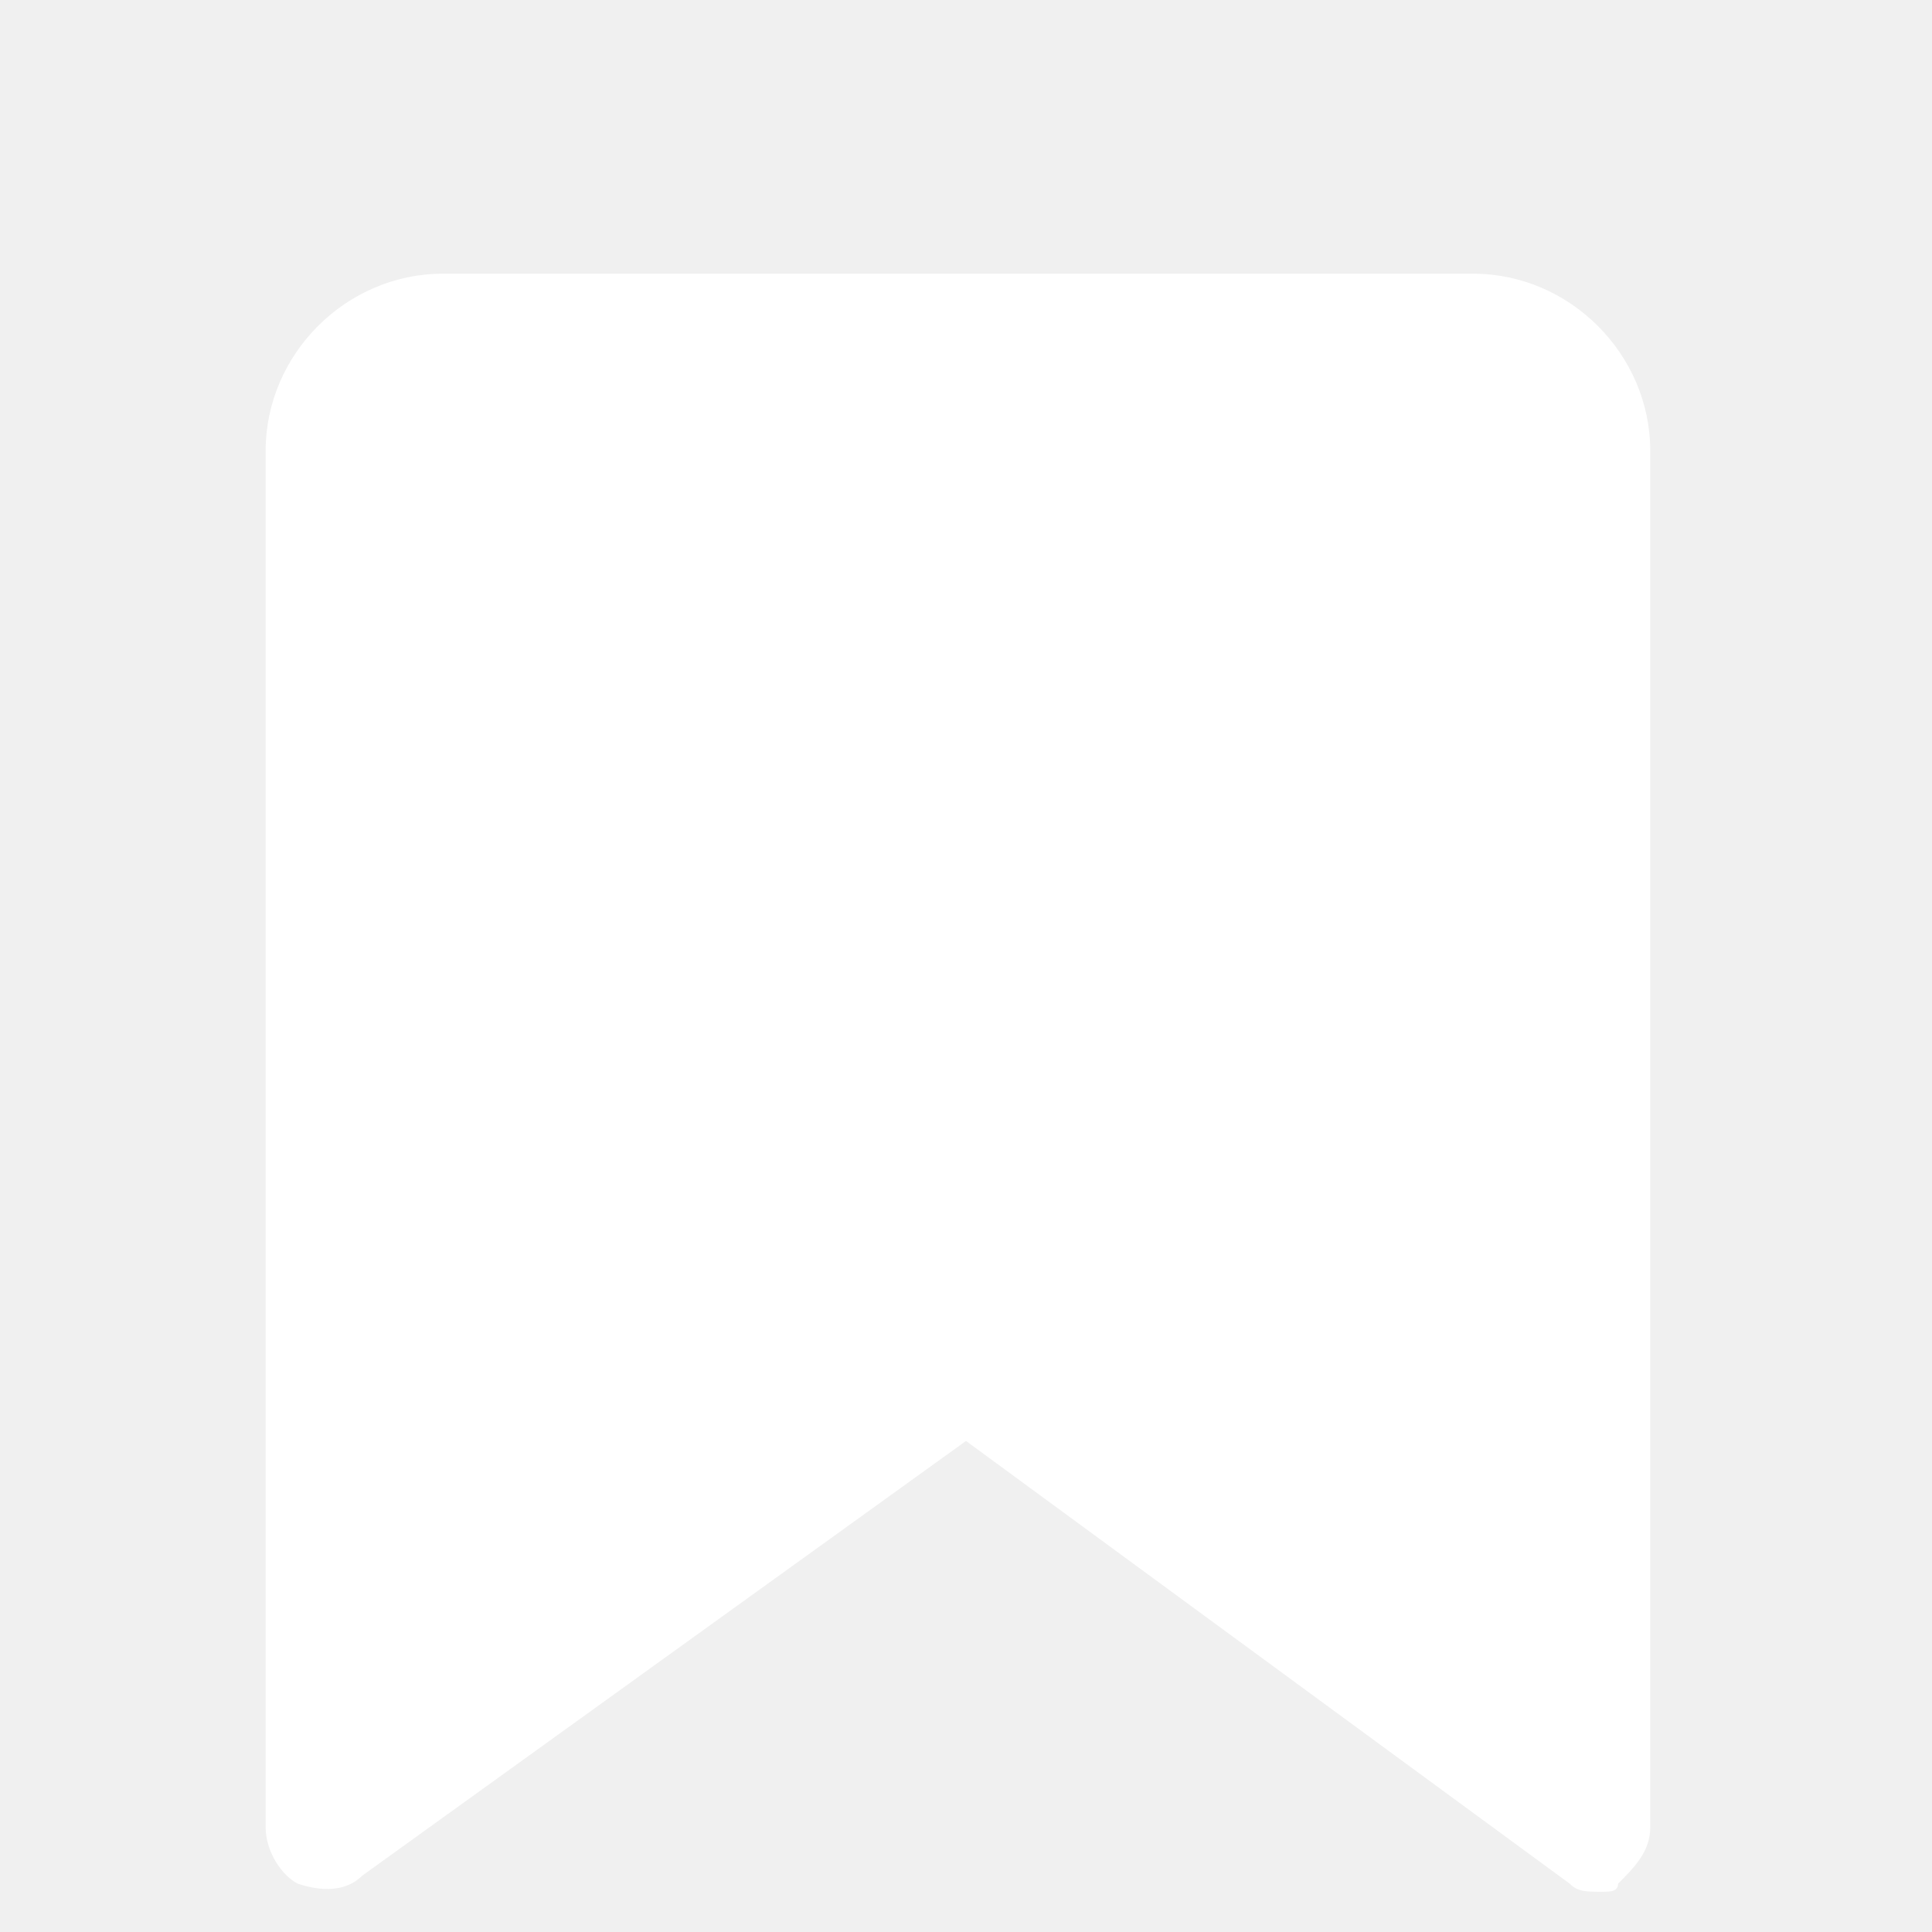
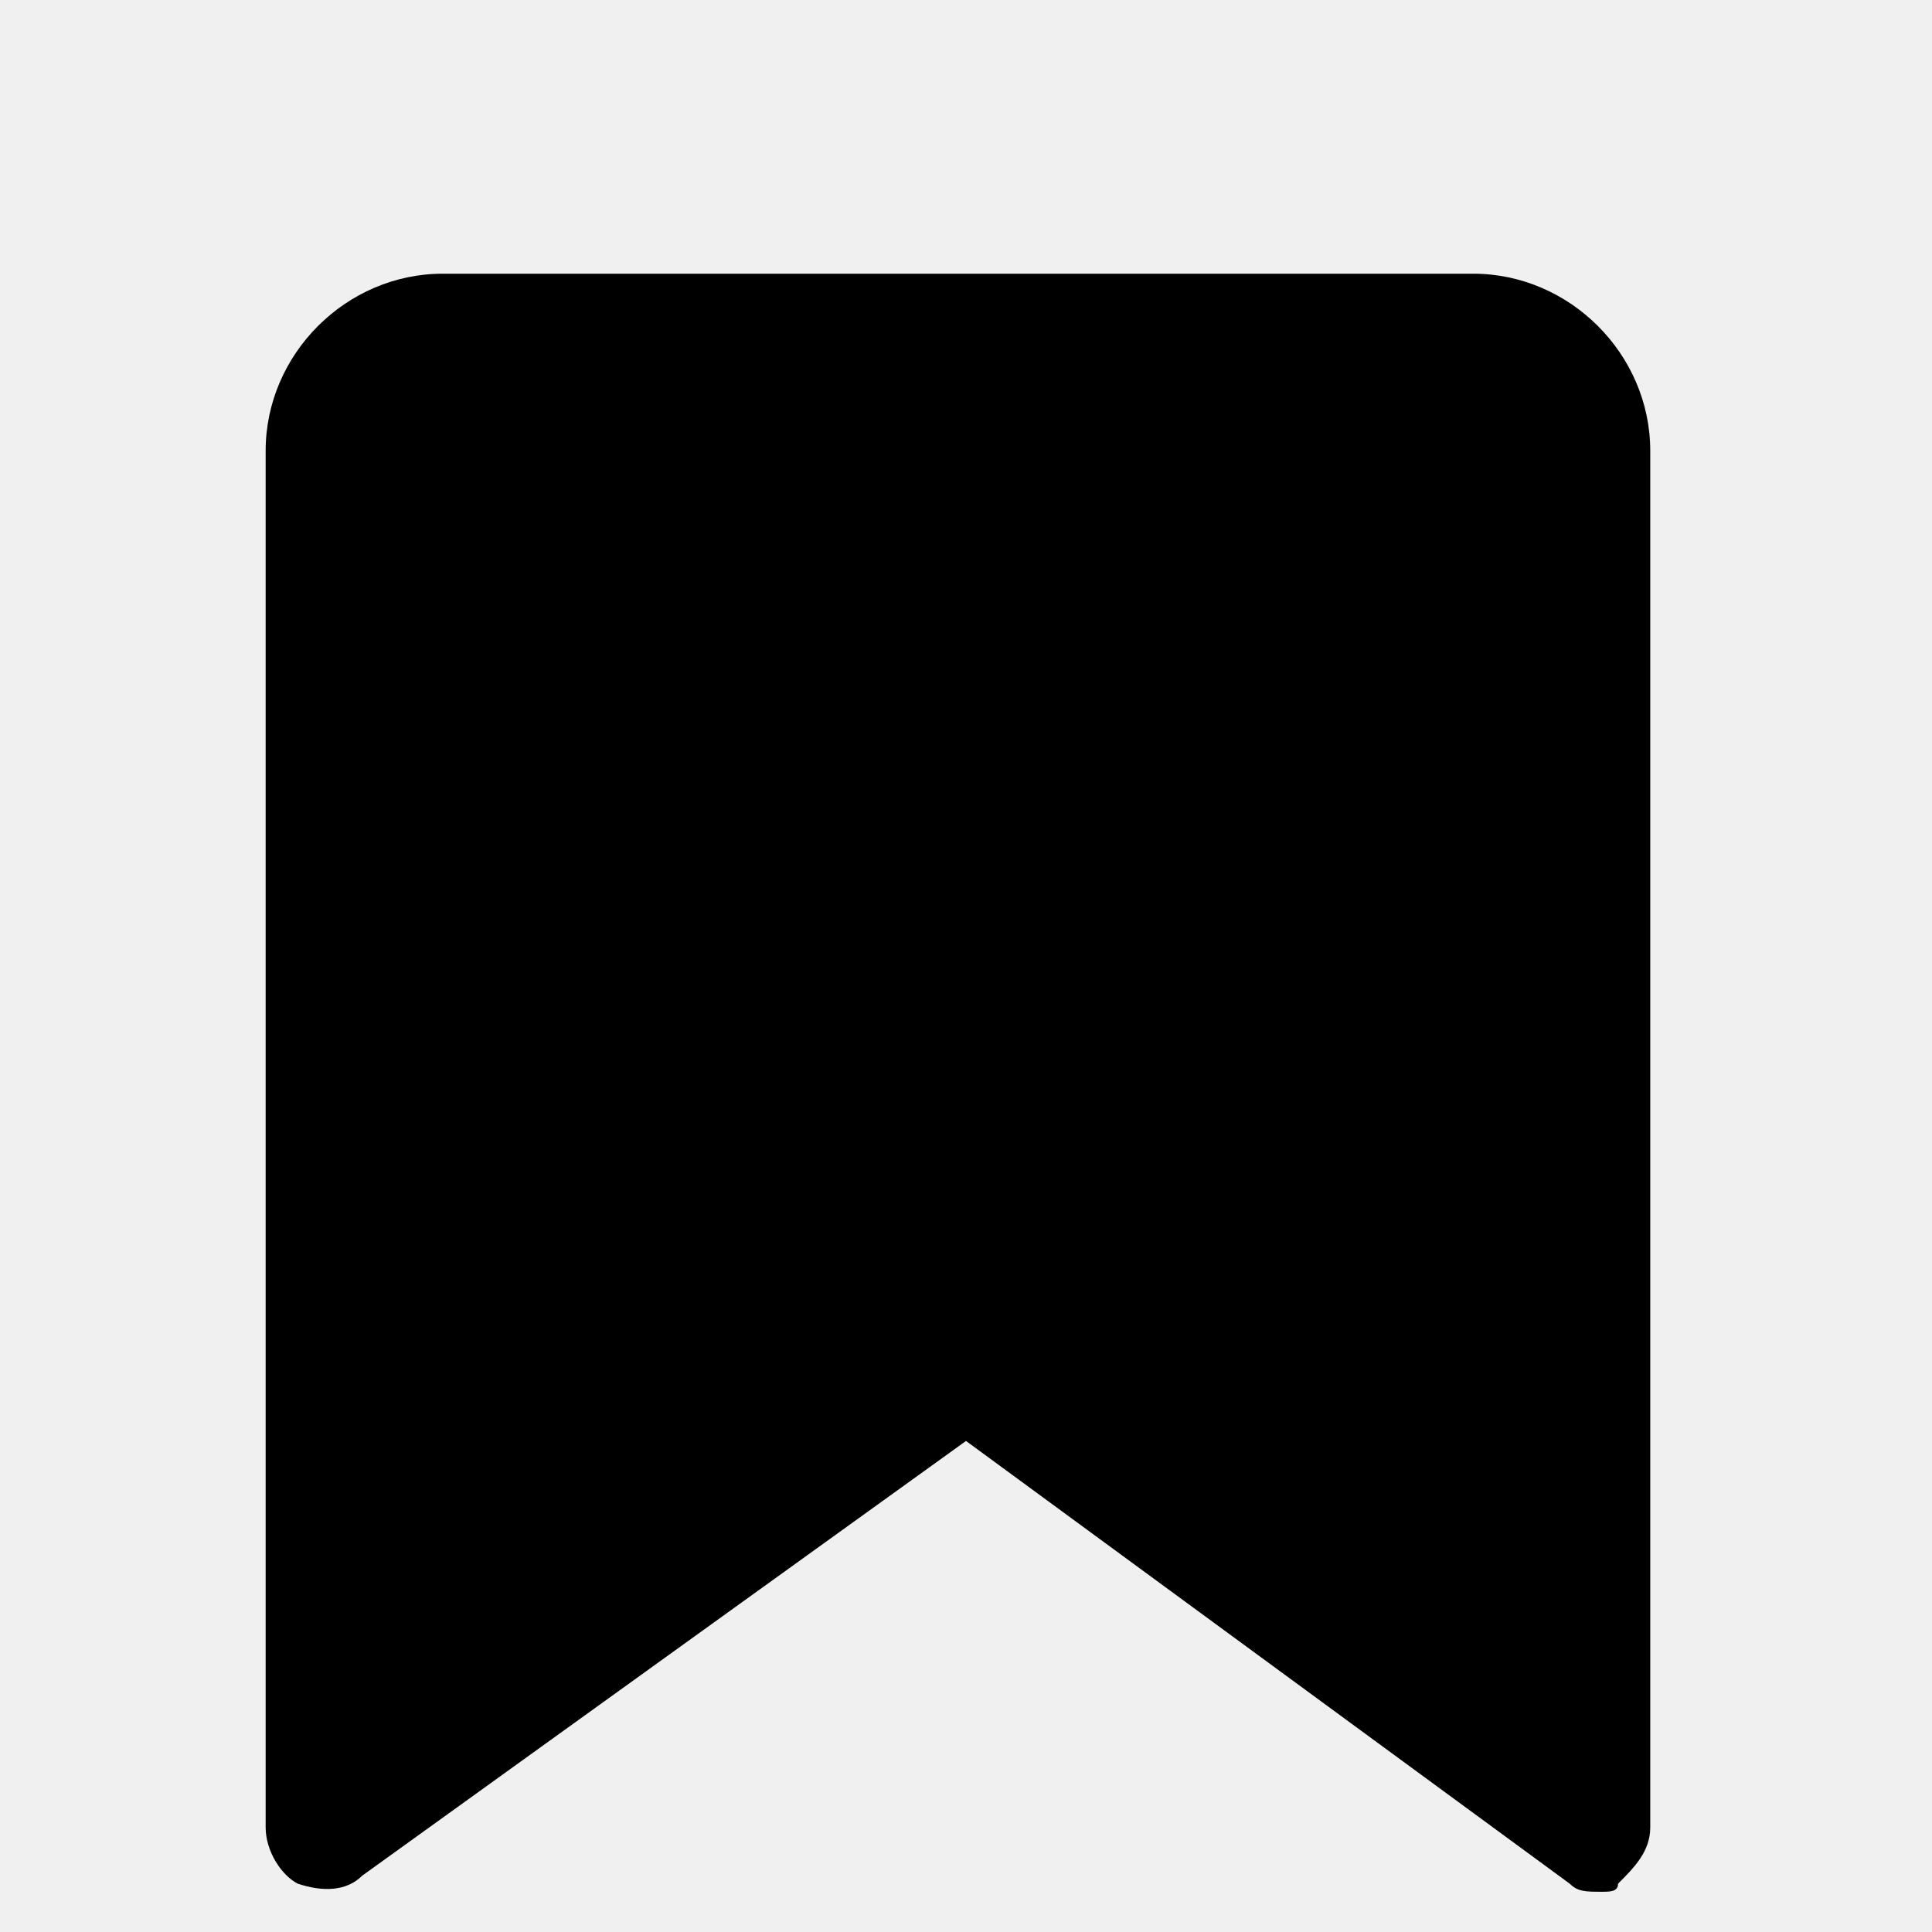
<svg xmlns="http://www.w3.org/2000/svg" width="24" height="24" viewBox="0 0 24 24" fill="none">
-   <path d="M19.9 23.5C19.7 23.5 19.6 23.5 19.5 23.4L12 17.9L4.5 23.3C4.3 23.5 4 23.5 3.7 23.4C3.5 23.3 3.3 23 3.3 22.7V5.6C3.3 4.4 4.3 3.4 5.5 3.4H18.3C19.5 3.4 20.5 4.4 20.5 5.6V22.7C20.5 23 20.3 23.2 20.1 23.4C20.1 23.5 20 23.5 19.9 23.5Z" fill="white" />
+   <path d="M19.9 23.5C19.7 23.5 19.6 23.5 19.5 23.4L12 17.9L4.5 23.3C4.3 23.5 4 23.5 3.7 23.4C3.5 23.3 3.3 23 3.3 22.7V5.6C3.3 4.4 4.3 3.4 5.5 3.4H18.3C19.5 3.4 20.5 4.4 20.5 5.6V22.7C20.5 23 20.3 23.2 20.1 23.4C20.1 23.5 20 23.5 19.9 23.5V23.5Z" fill="black" />
</svg>
